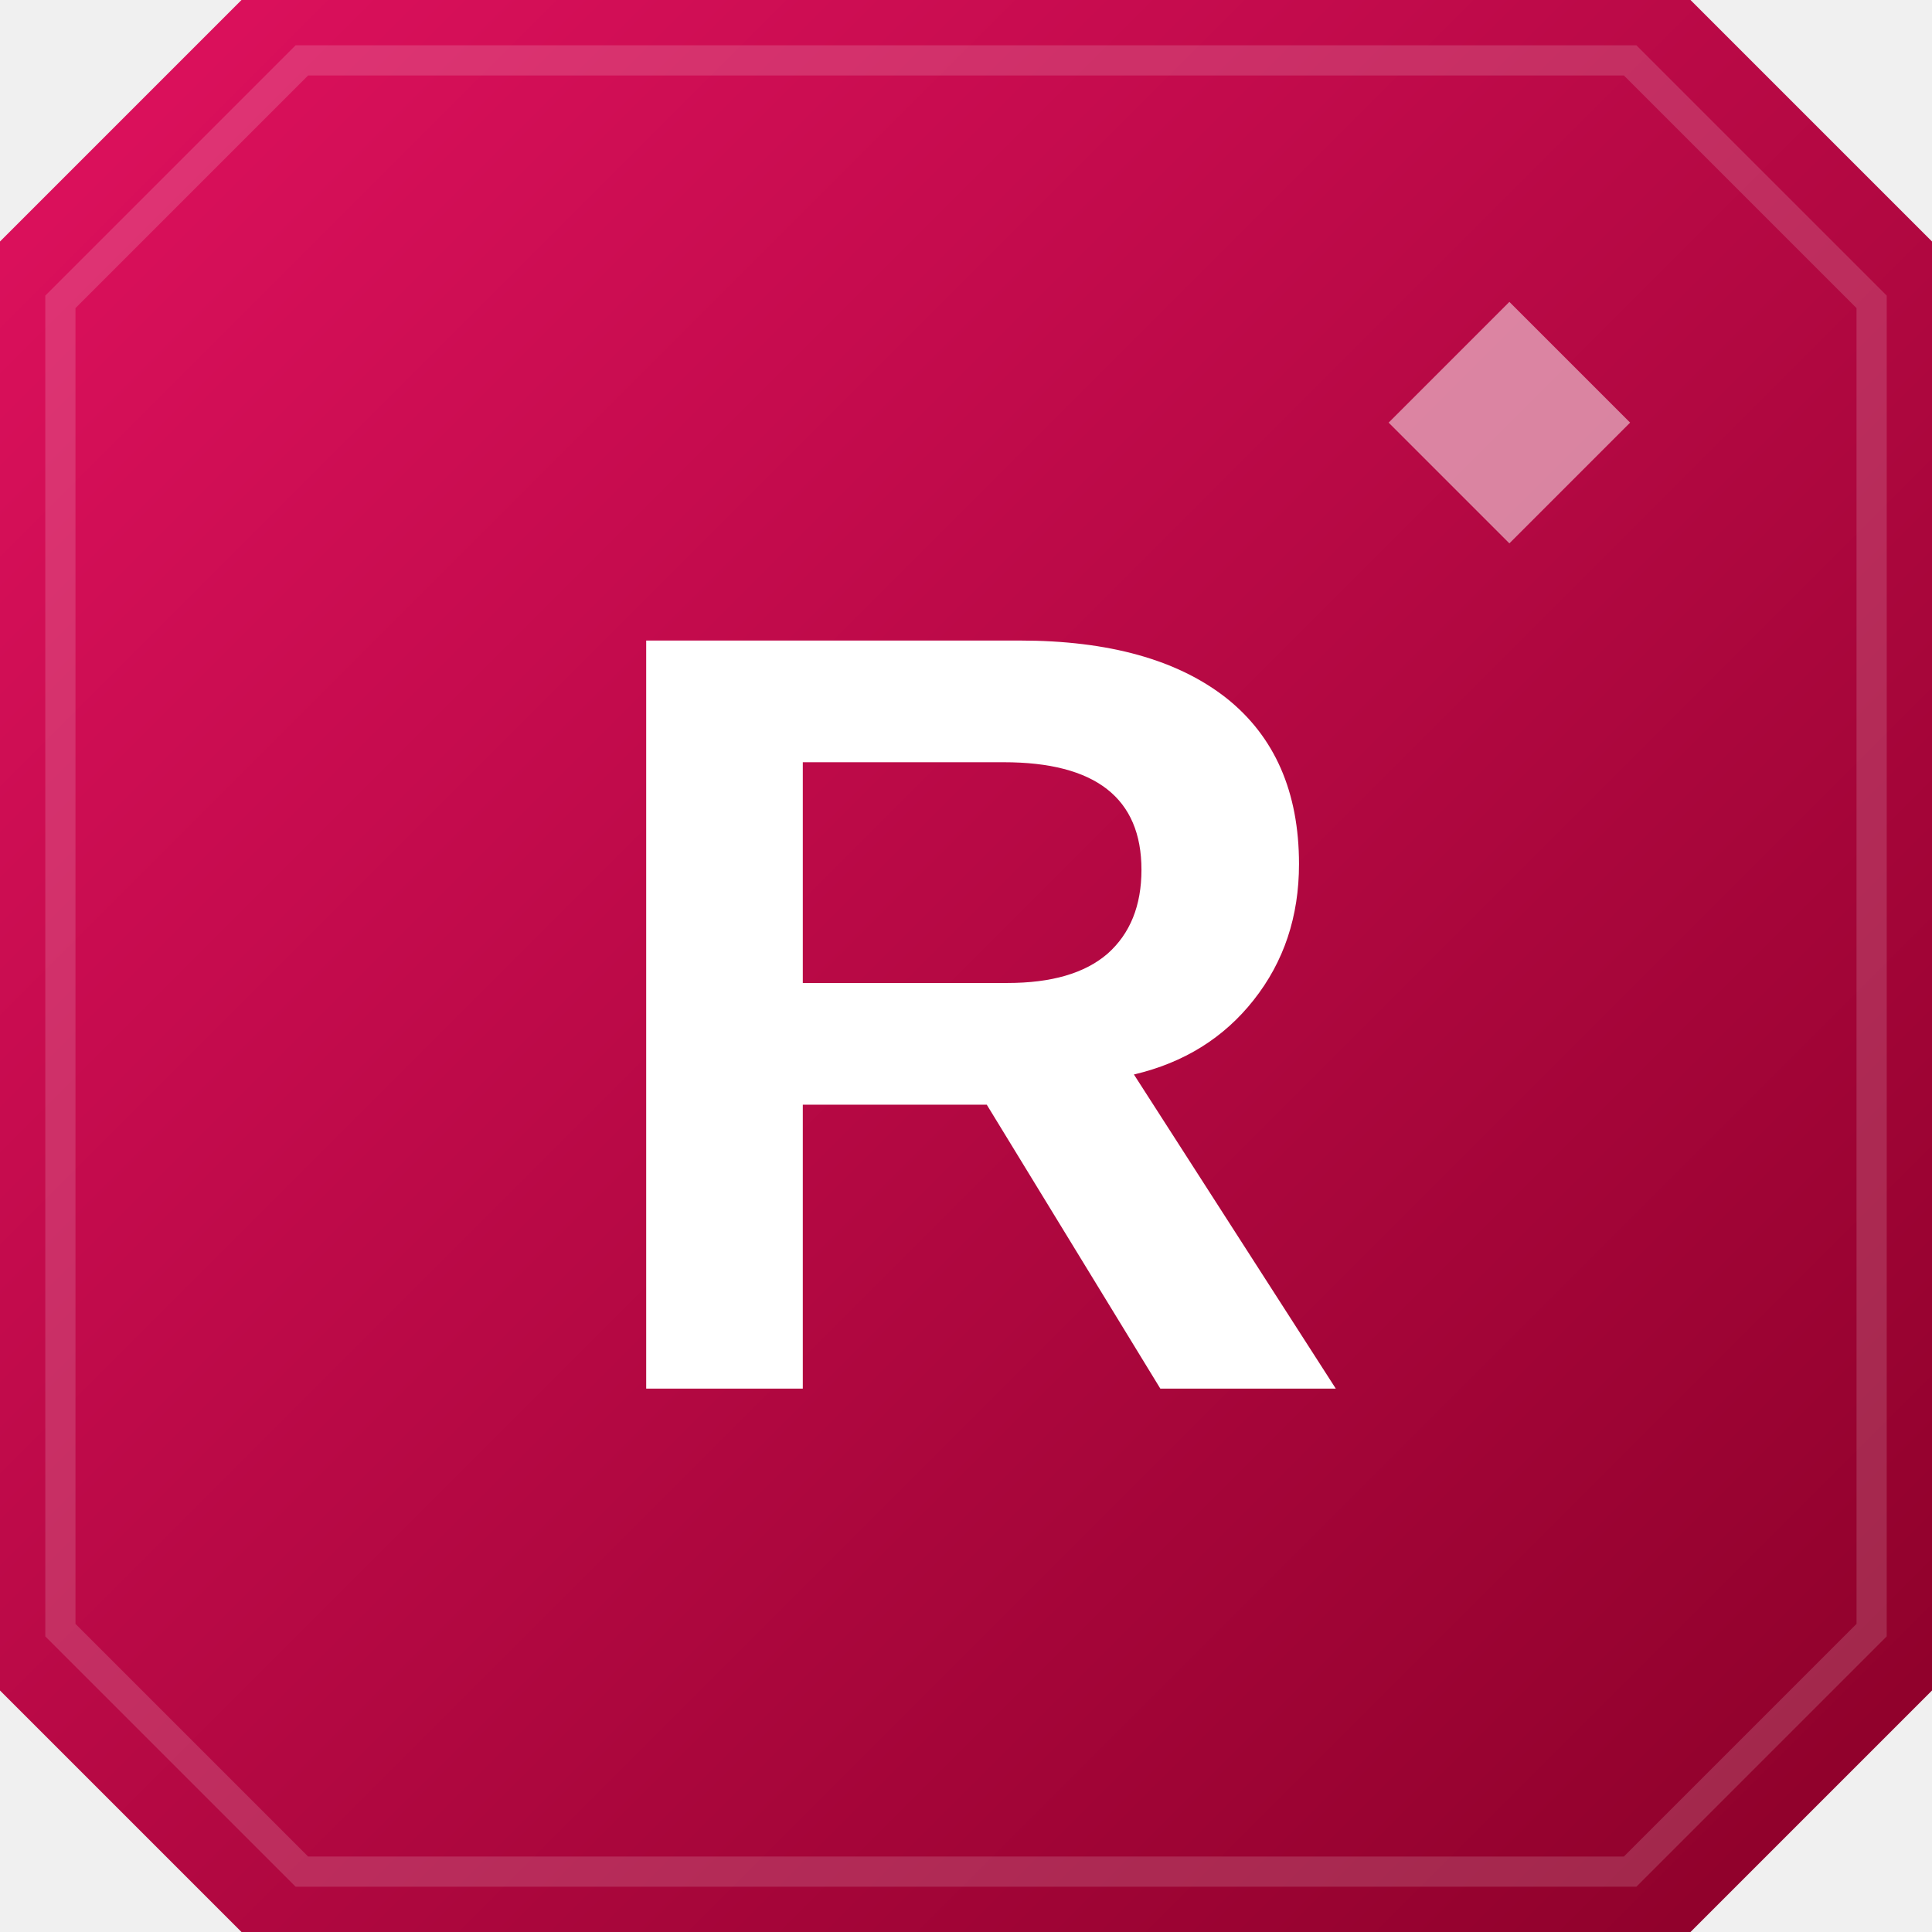
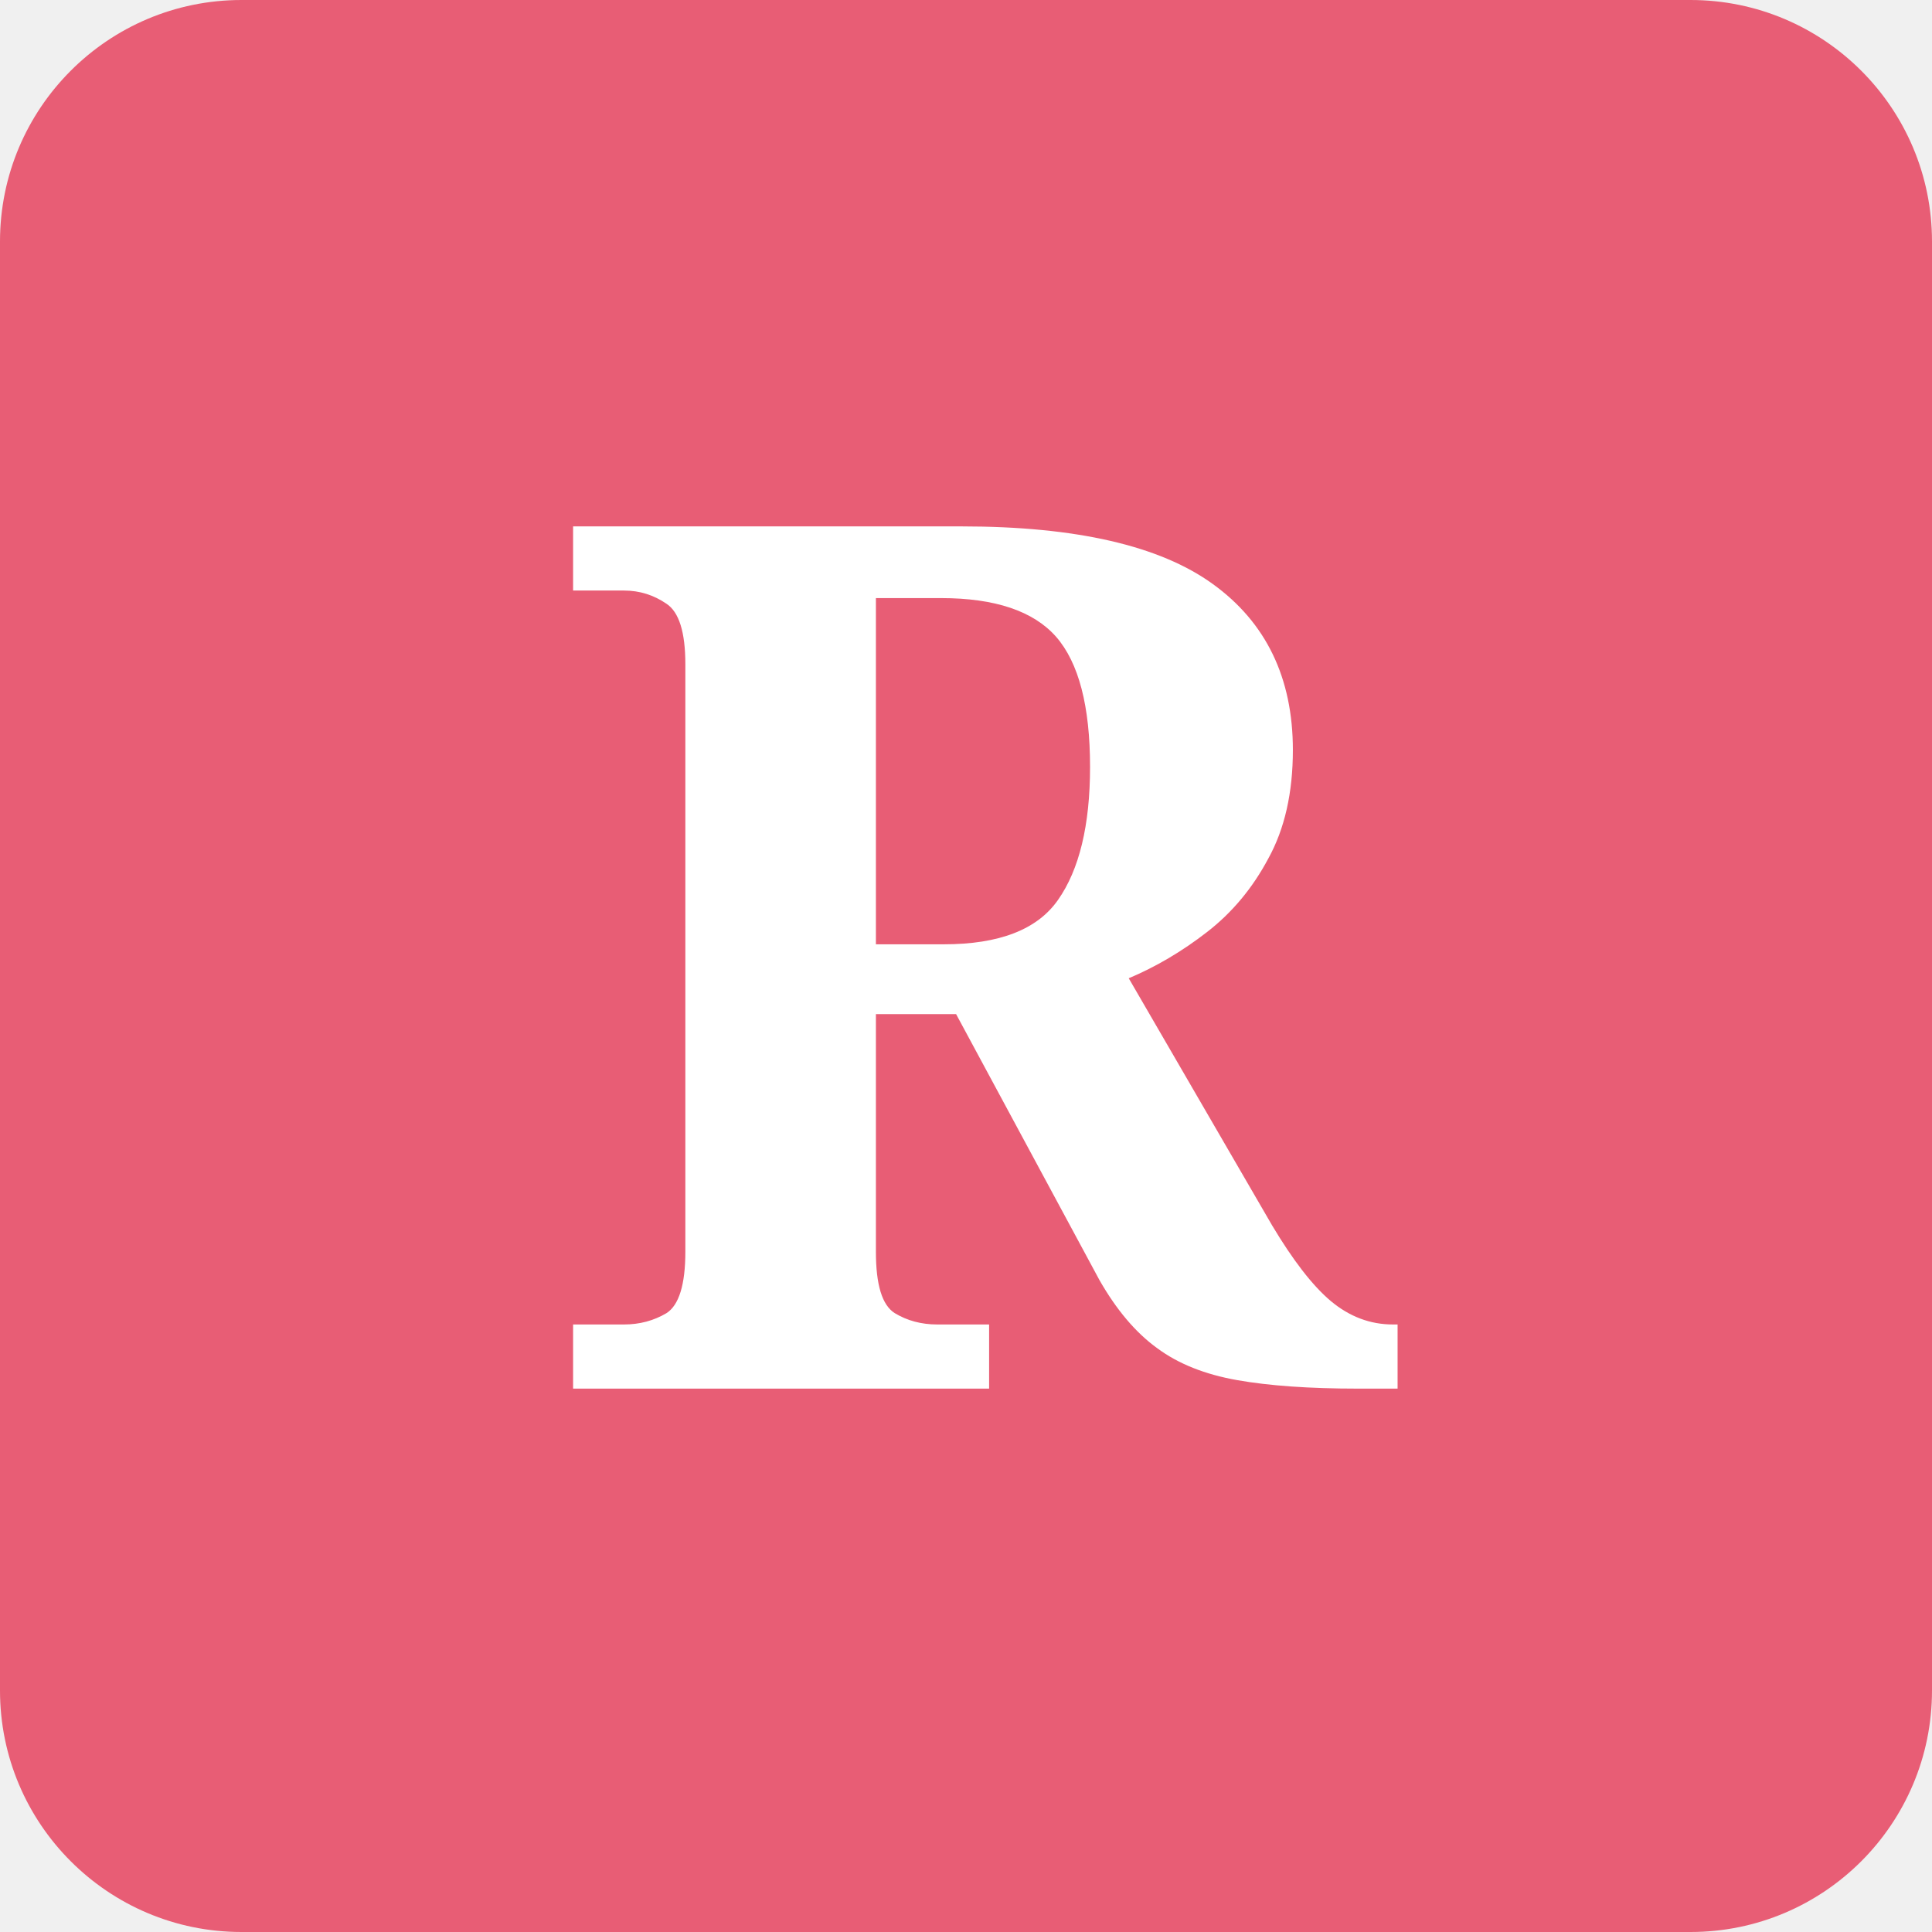
<svg xmlns="http://www.w3.org/2000/svg" viewBox="0 0 32 32">
-   <defs>
-     <linearGradient id="rubyGrad" x1="0%" y1="0%" x2="100%" y2="100%">
-       <stop offset="0%" stop-color="#e0115f" />
-       <stop offset="100%" stop-color="#8b0028" />
-     </linearGradient>
-     <clipPath id="cut">
-       <polygon points="0,4 4,0 28,0 32,4 32,28 28,32 4,32 0,28" />
-     </clipPath>
-   </defs>
-   <rect width="32" height="32" fill="url(#rubyGrad)" clip-path="url(#cut)" />
-   <polygon points="1,5 5,1 27,1 31,5 31,27 27,31 5,31 1,27" fill="none" stroke="rgba(255,255,255,0.15)" stroke-width="0.5" />
-   <text x="16" y="23" text-anchor="middle" font-family="Arial, sans-serif" font-size="18" font-weight="bold" fill="#FFFFFF">R</text>
-   <polygon points="25,5 27,7 25,9 23,7" fill="rgba(255,255,255,0.5)" />
+   <rect width="32" height="32" rx="4" fill="#e85d75" />
+   <text x="16" y="23" font-family="Georgia,serif" font-size="20" font-weight="bold" fill="white" text-anchor="middle">R</text>
</svg>
